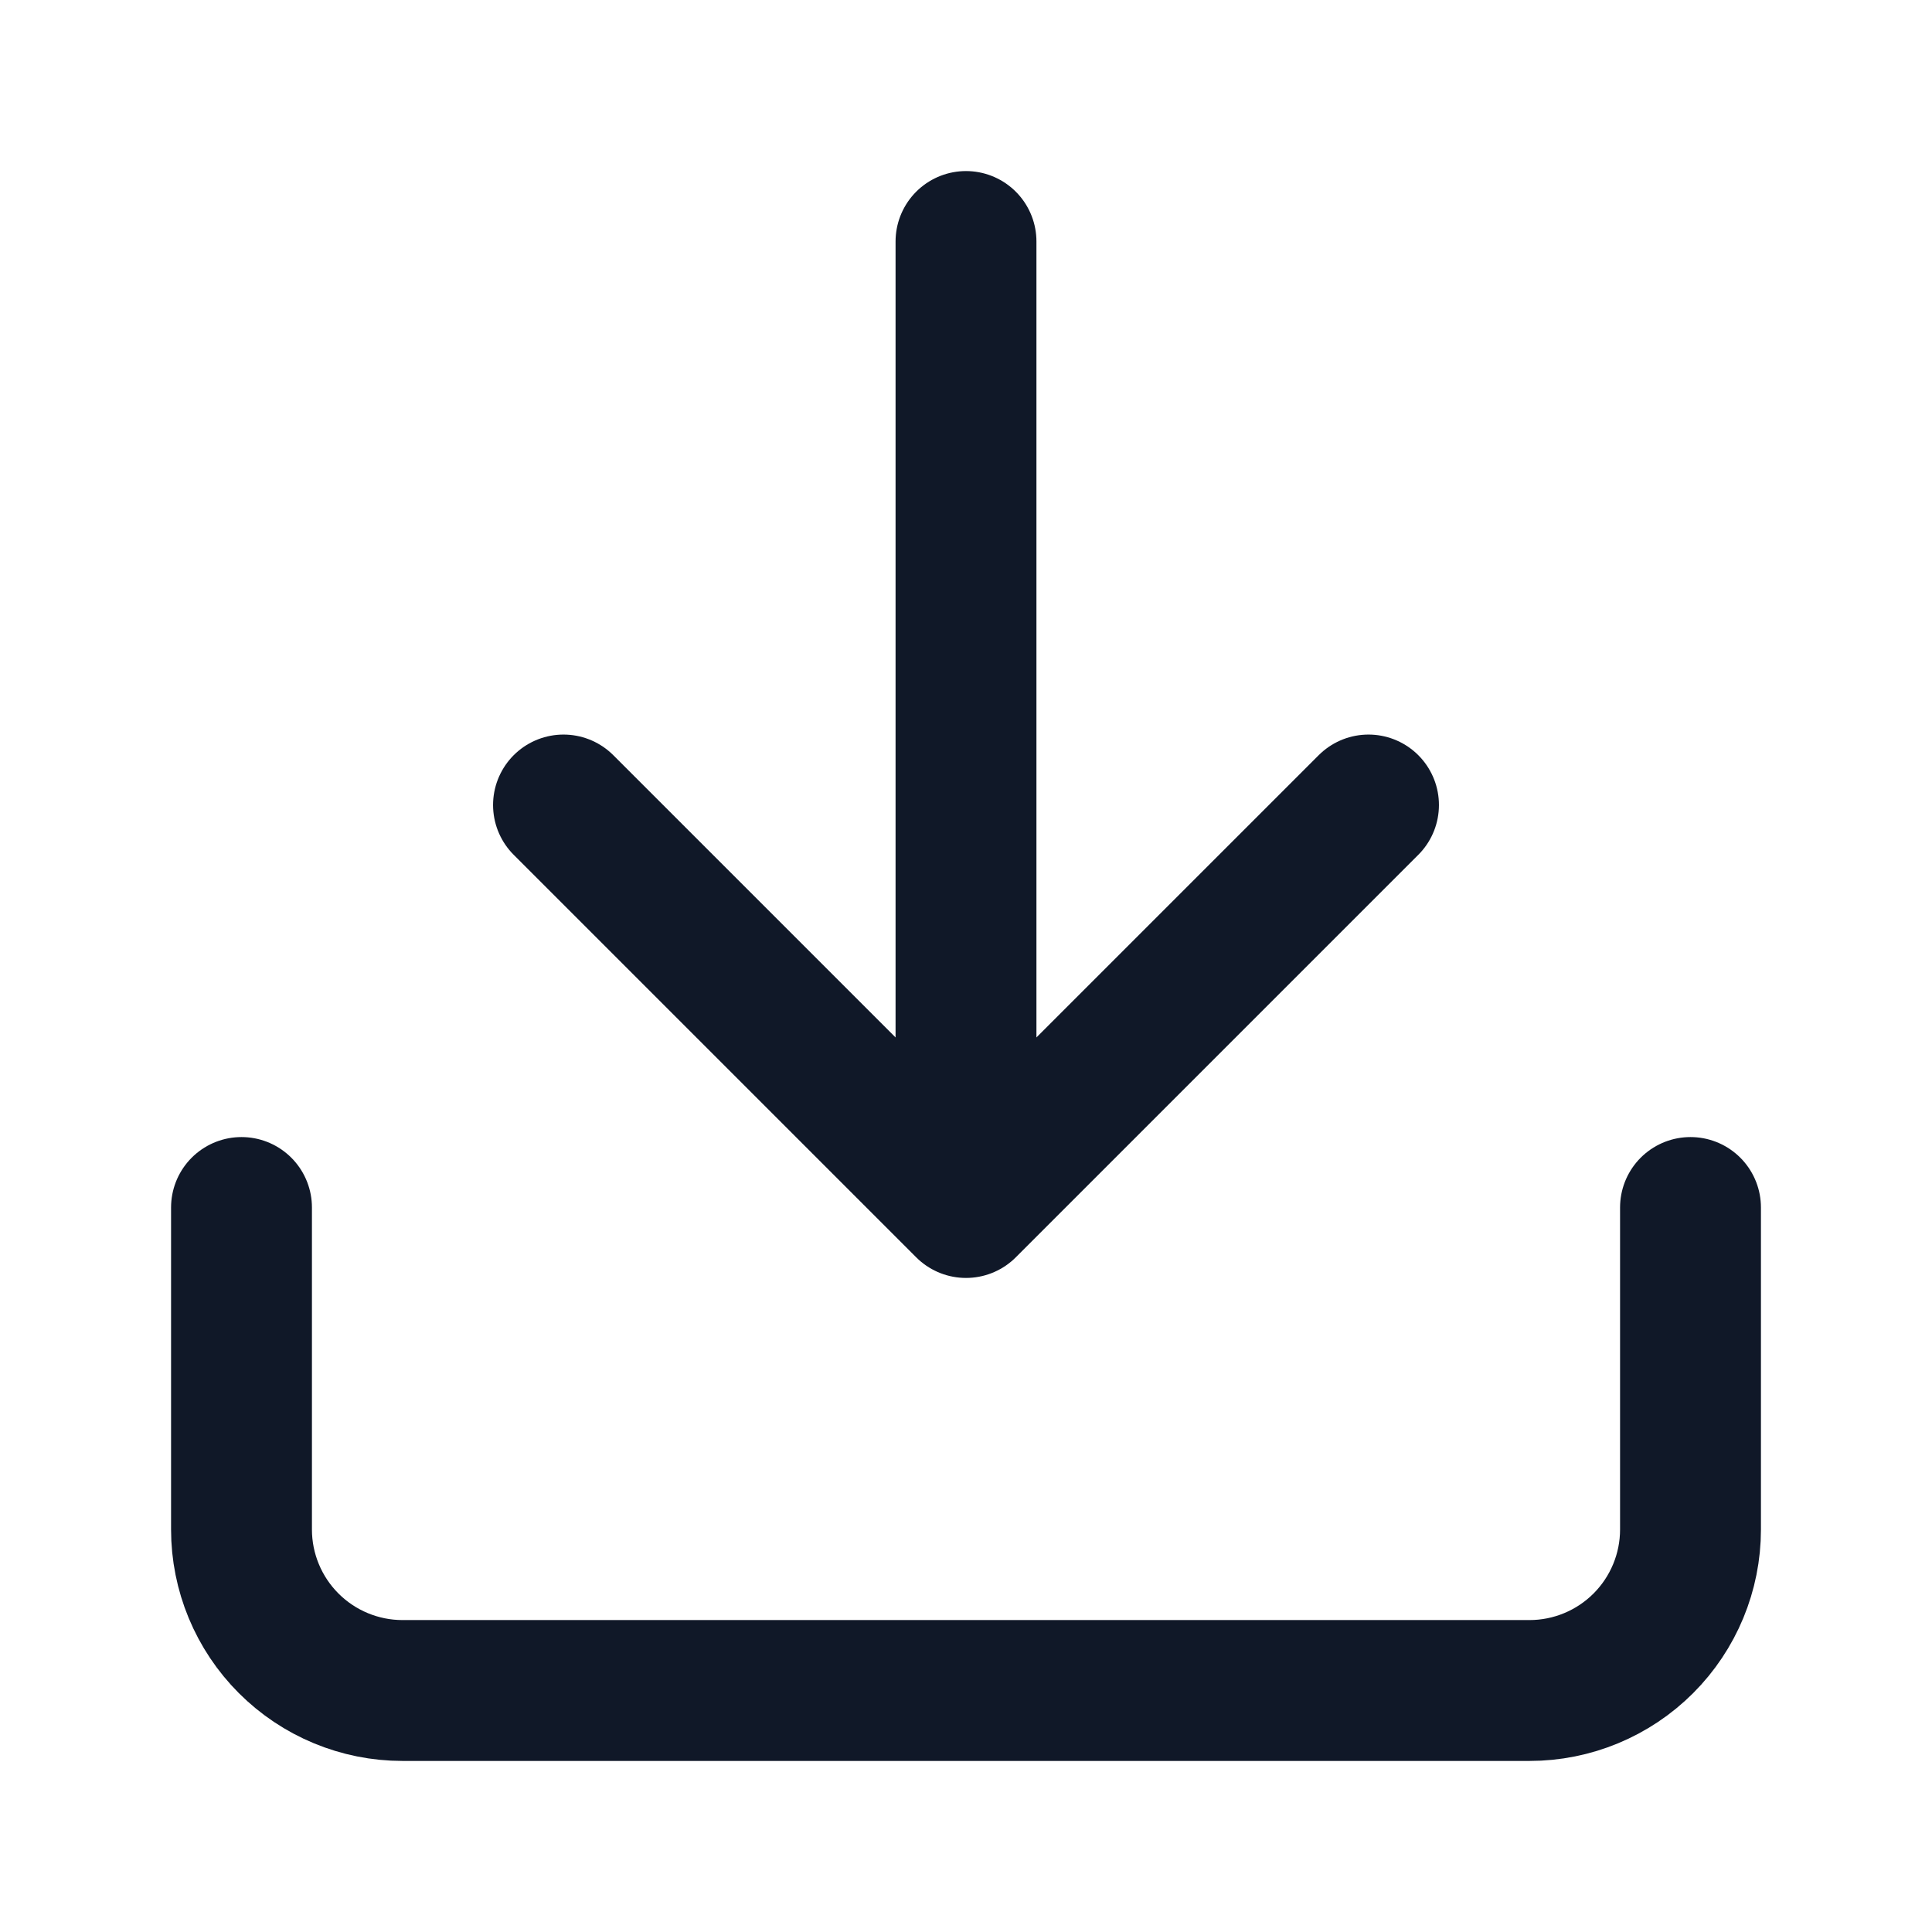
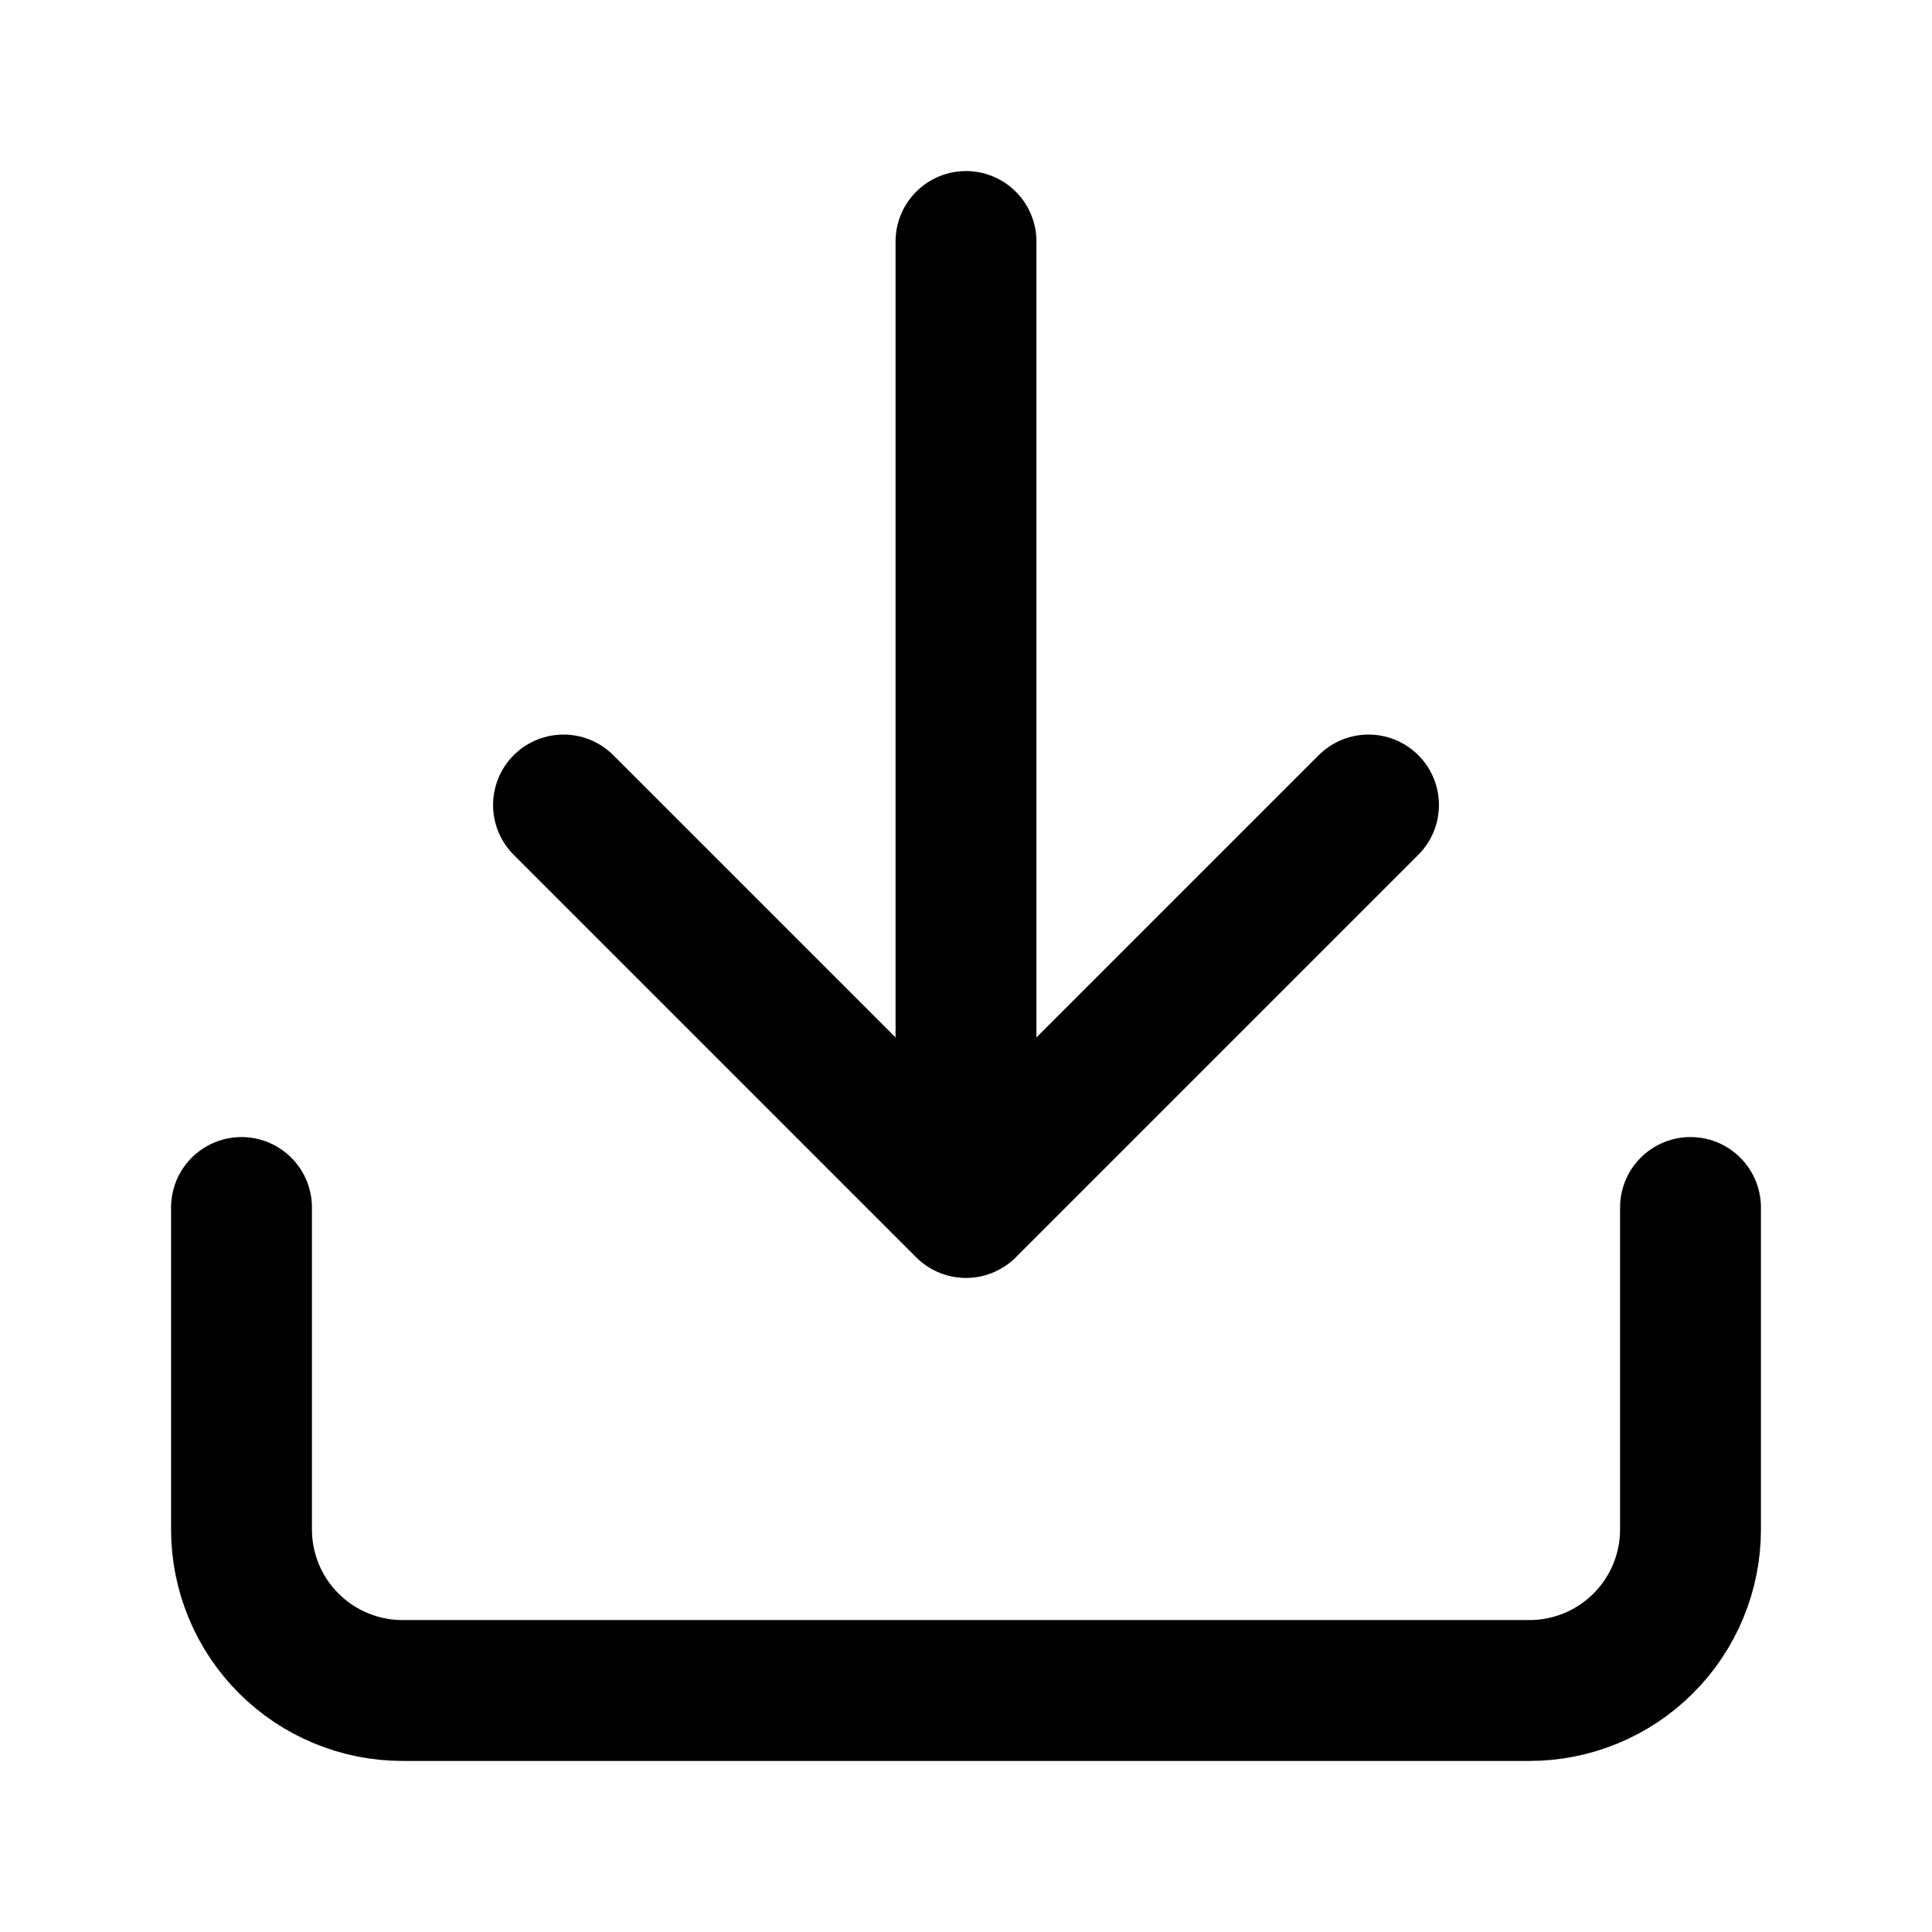
<svg xmlns="http://www.w3.org/2000/svg" width="24" height="24" viewBox="0 0 24 24" fill="none">
-   <path d="M21 15V19C21 19.53 20.789 20.039 20.414 20.414C20.039 20.789 19.53 21 19 21H5C4.47 21 3.961 20.789 3.586 20.414C3.211 20.039 3 19.53 3 19V15M17 10L12 15L7 10M12 15V3" stroke="#101828" stroke-width="1.75" stroke-linecap="round" stroke-linejoin="round" />
+   <path d="M21 15V19C21 19.53 20.789 20.039 20.414 20.414C20.039 20.789 19.53 21 19 21H5C4.47 21 3.961 20.789 3.586 20.414C3.211 20.039 3 19.53 3 19V15M17 10L12 15L7 10M12 15V3" stroke="currentColor" stroke-width="1.75" stroke-linecap="round" stroke-linejoin="round" />
</svg>
